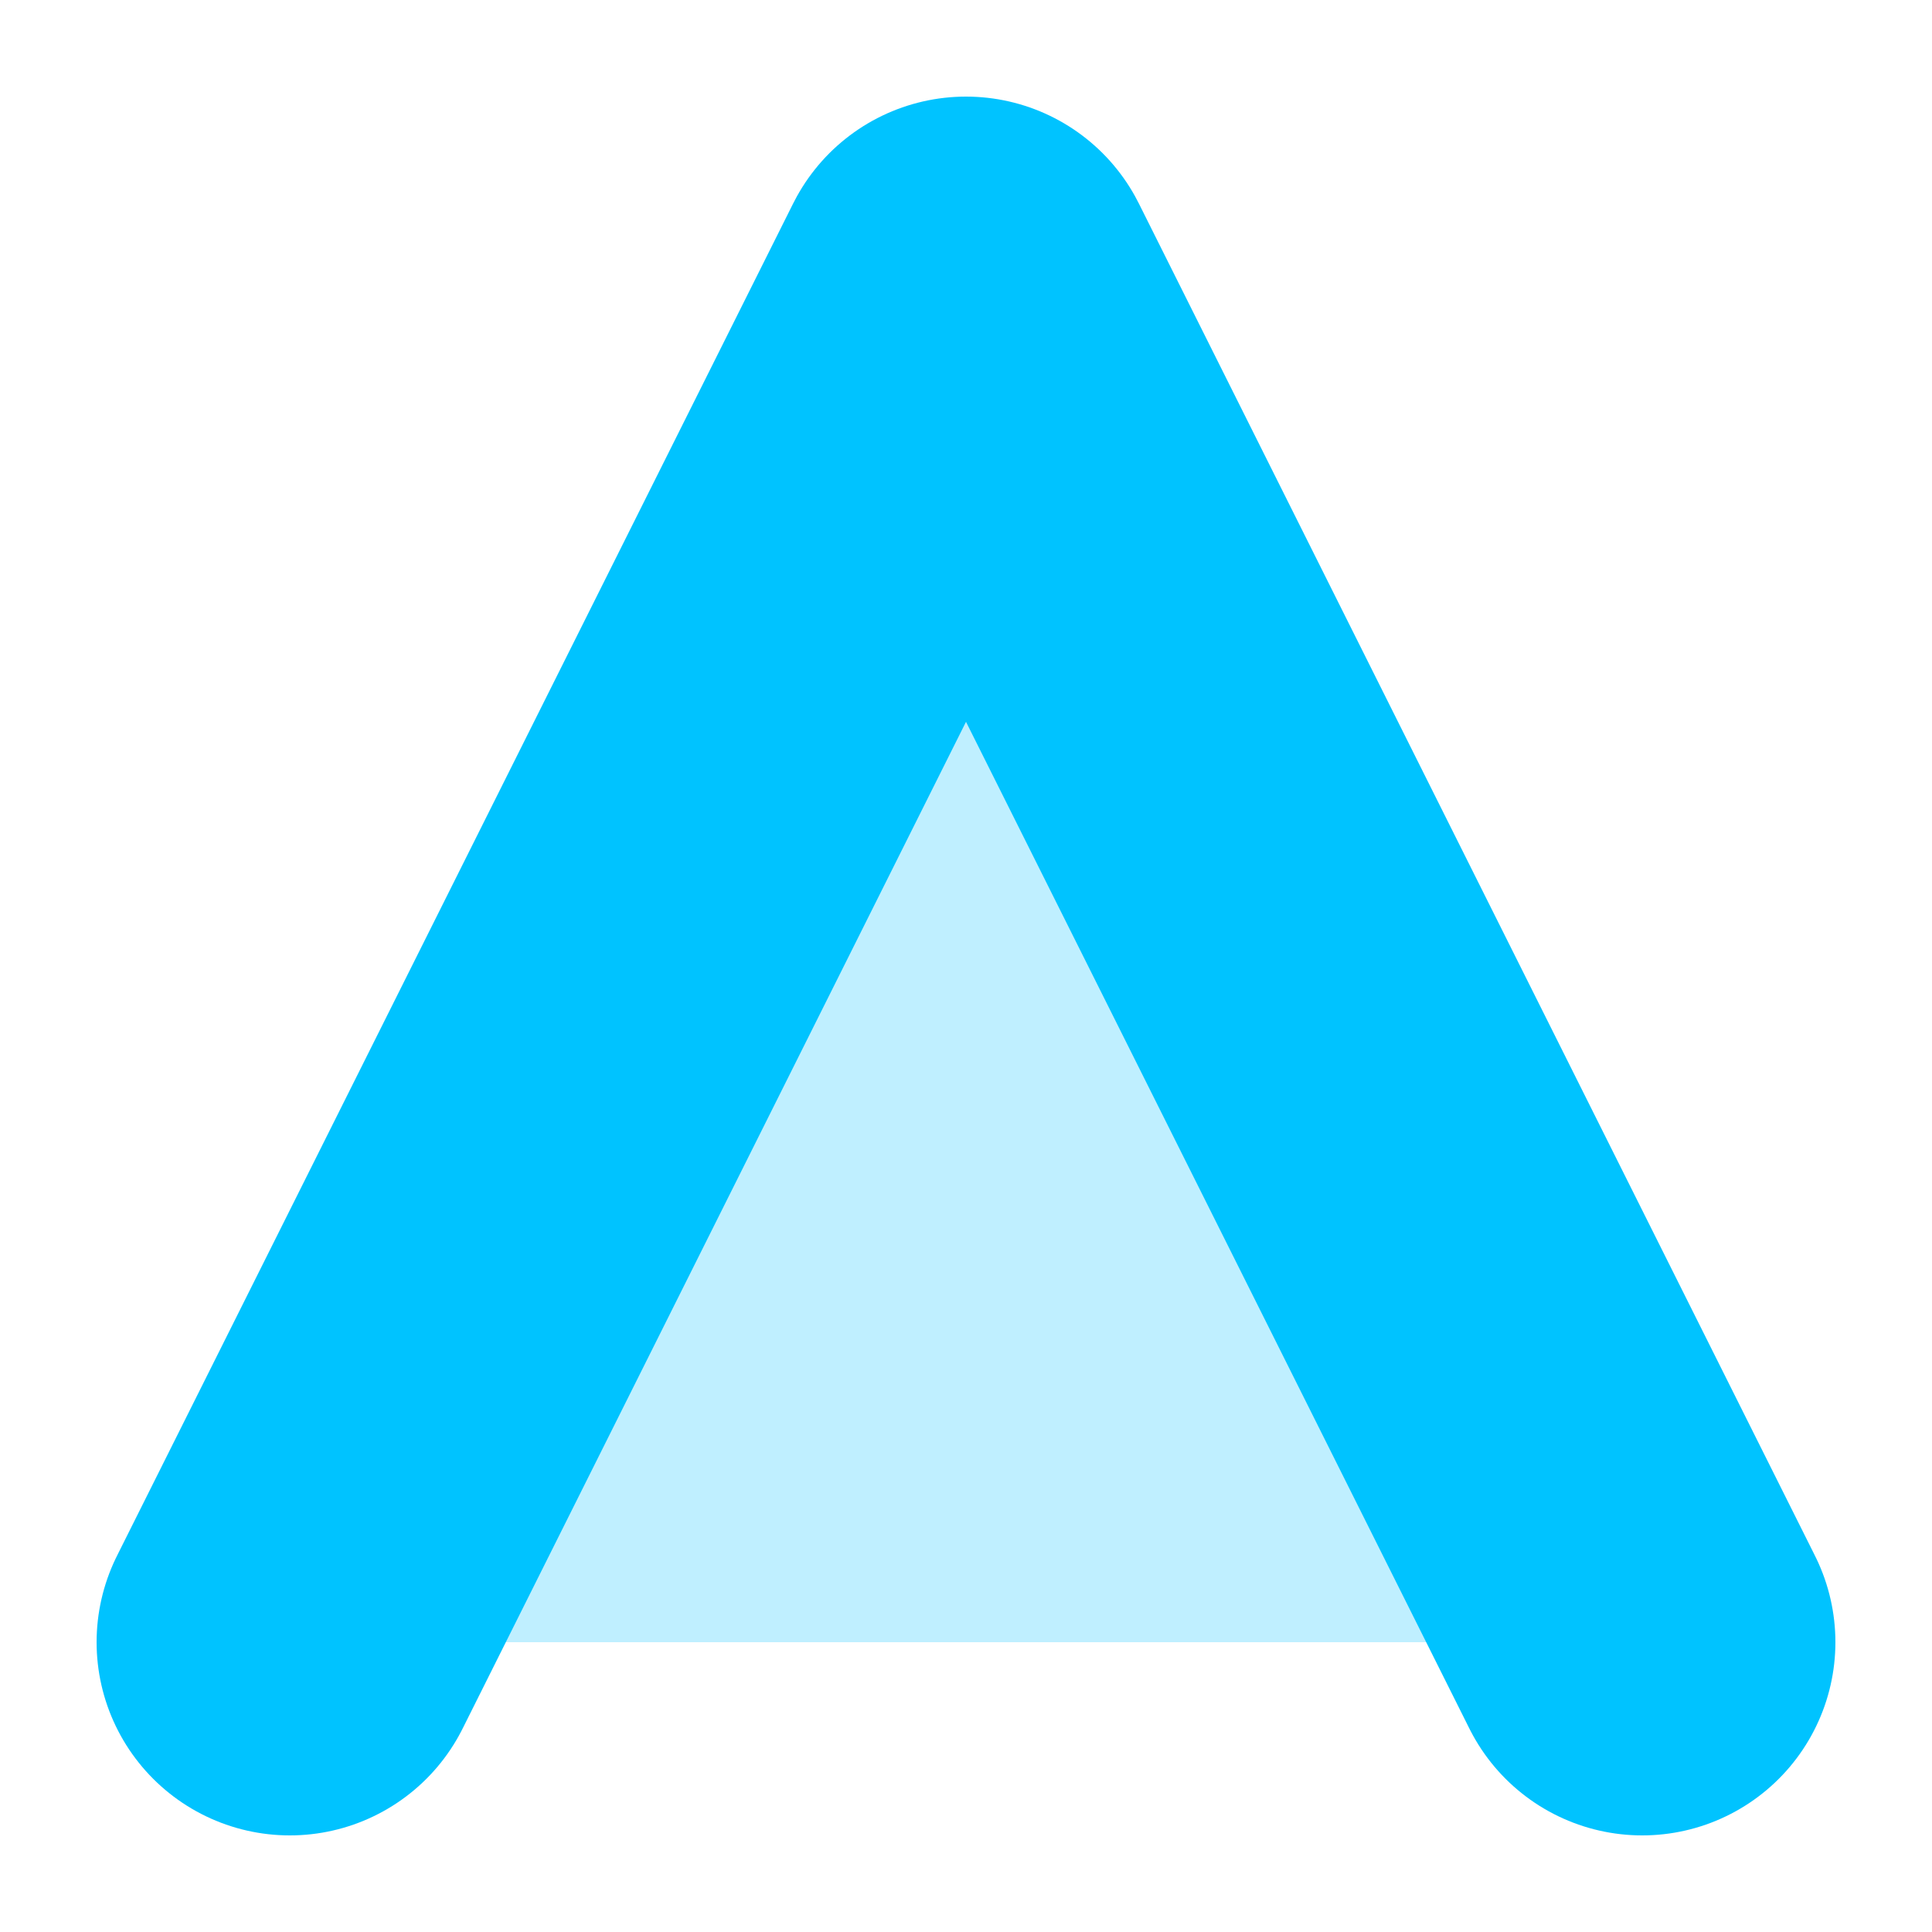
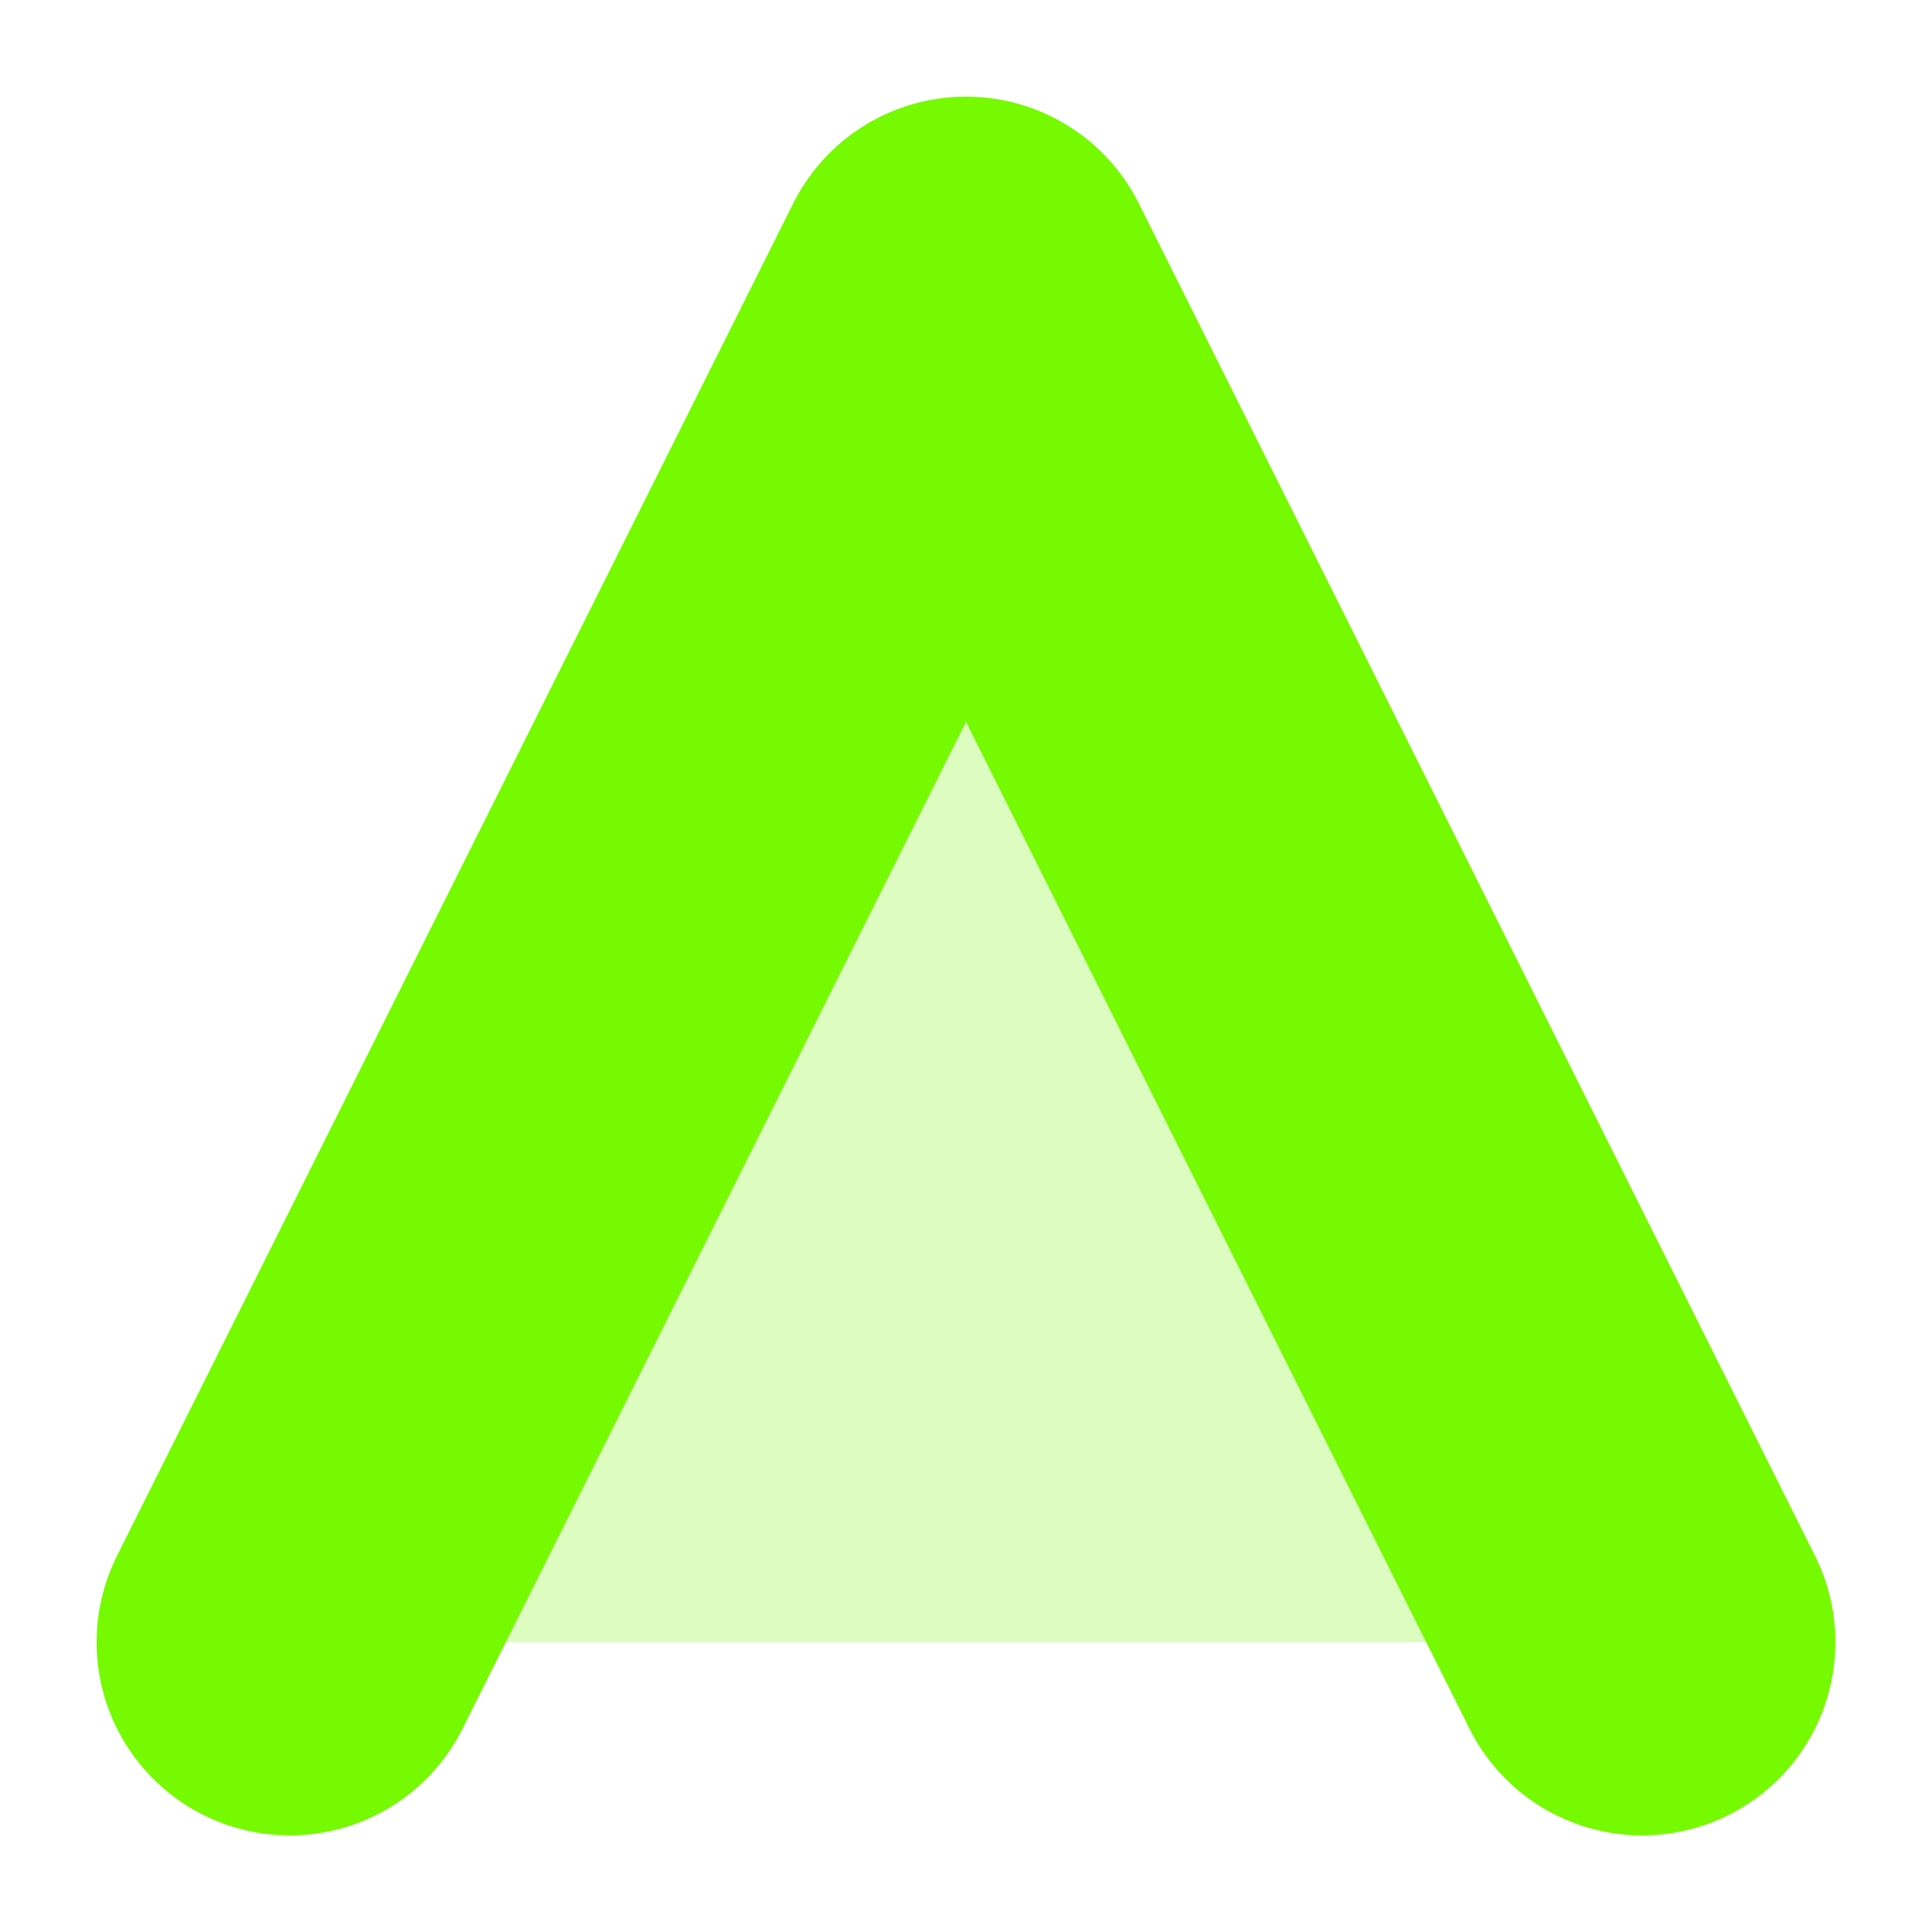
<svg xmlns="http://www.w3.org/2000/svg" width="20px" height="20px" viewBox="0,0,20,20" version="1.1">
-   <g stroke-linecap="round" stroke="#00c3ff" fill="#00c3ff" fill-opacity="0.25" stroke-width="4" stroke-linejoin="round">
+   <g stroke-linecap="round" stroke="#76fa02" fill="#76fa02" fill-opacity="0.25" stroke-width="4" stroke-linejoin="round">
    <path d="M3,17 L10,3 L17,17" />
  </g>
</svg>
